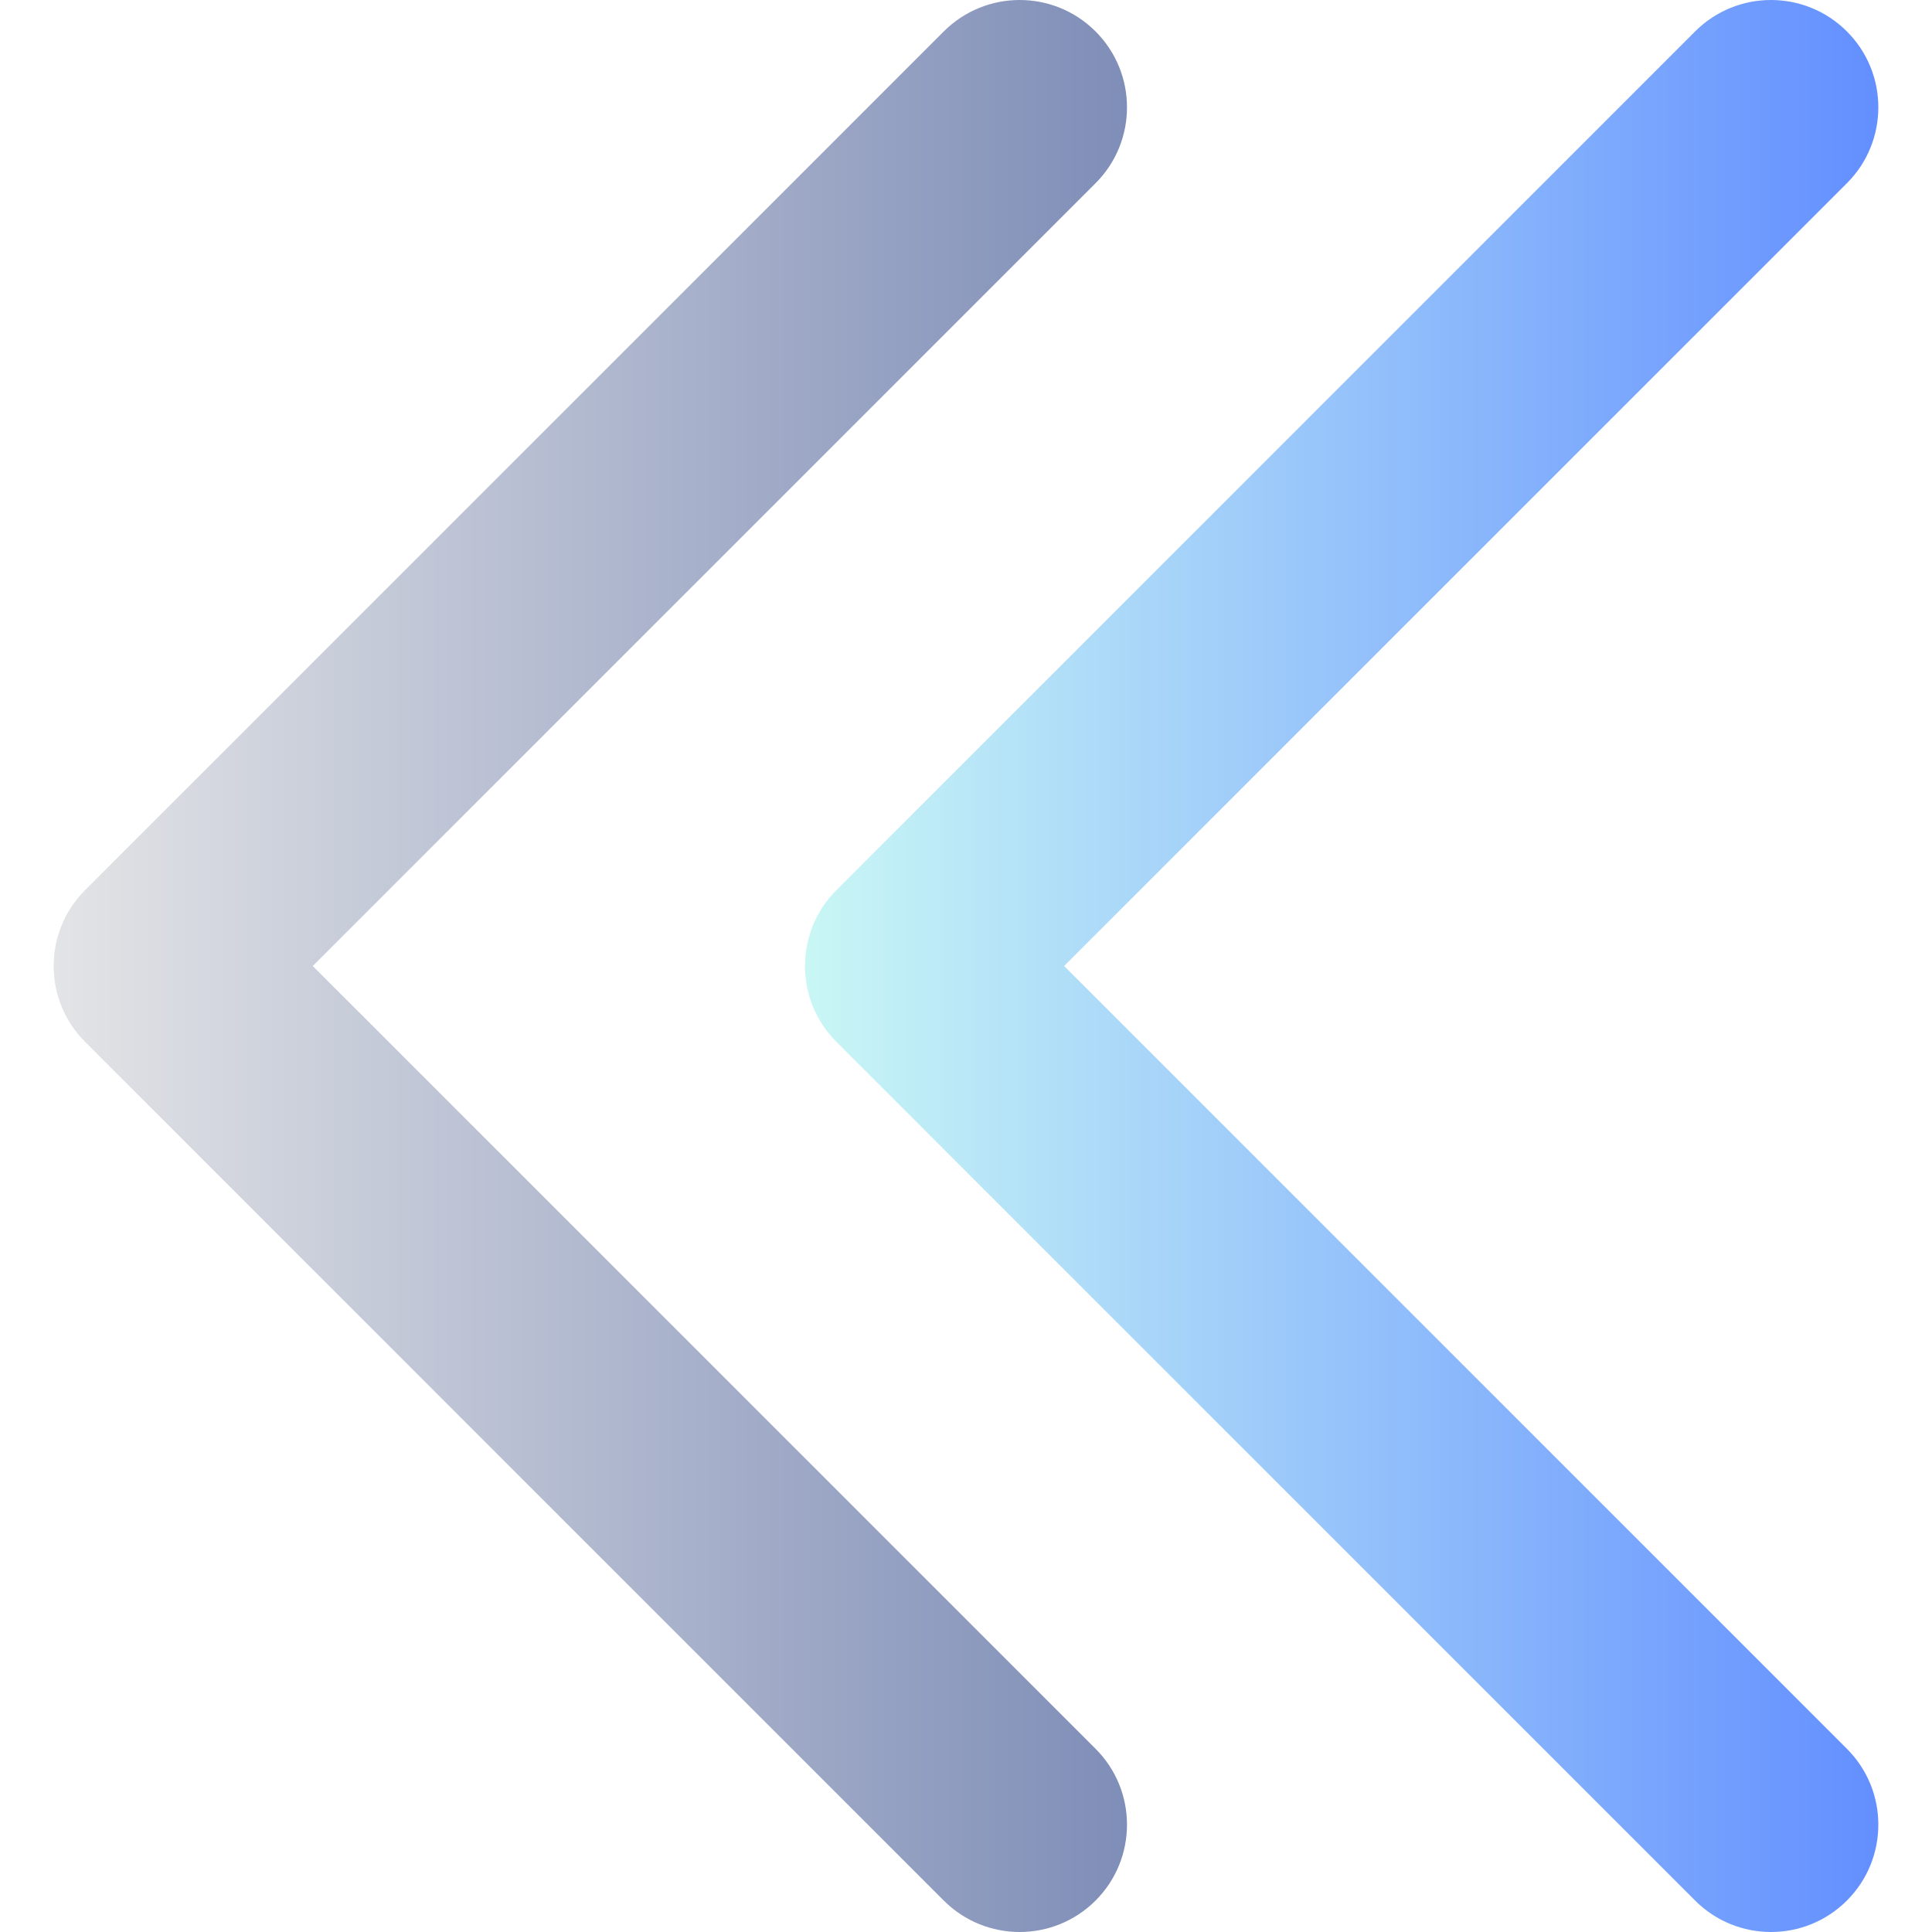
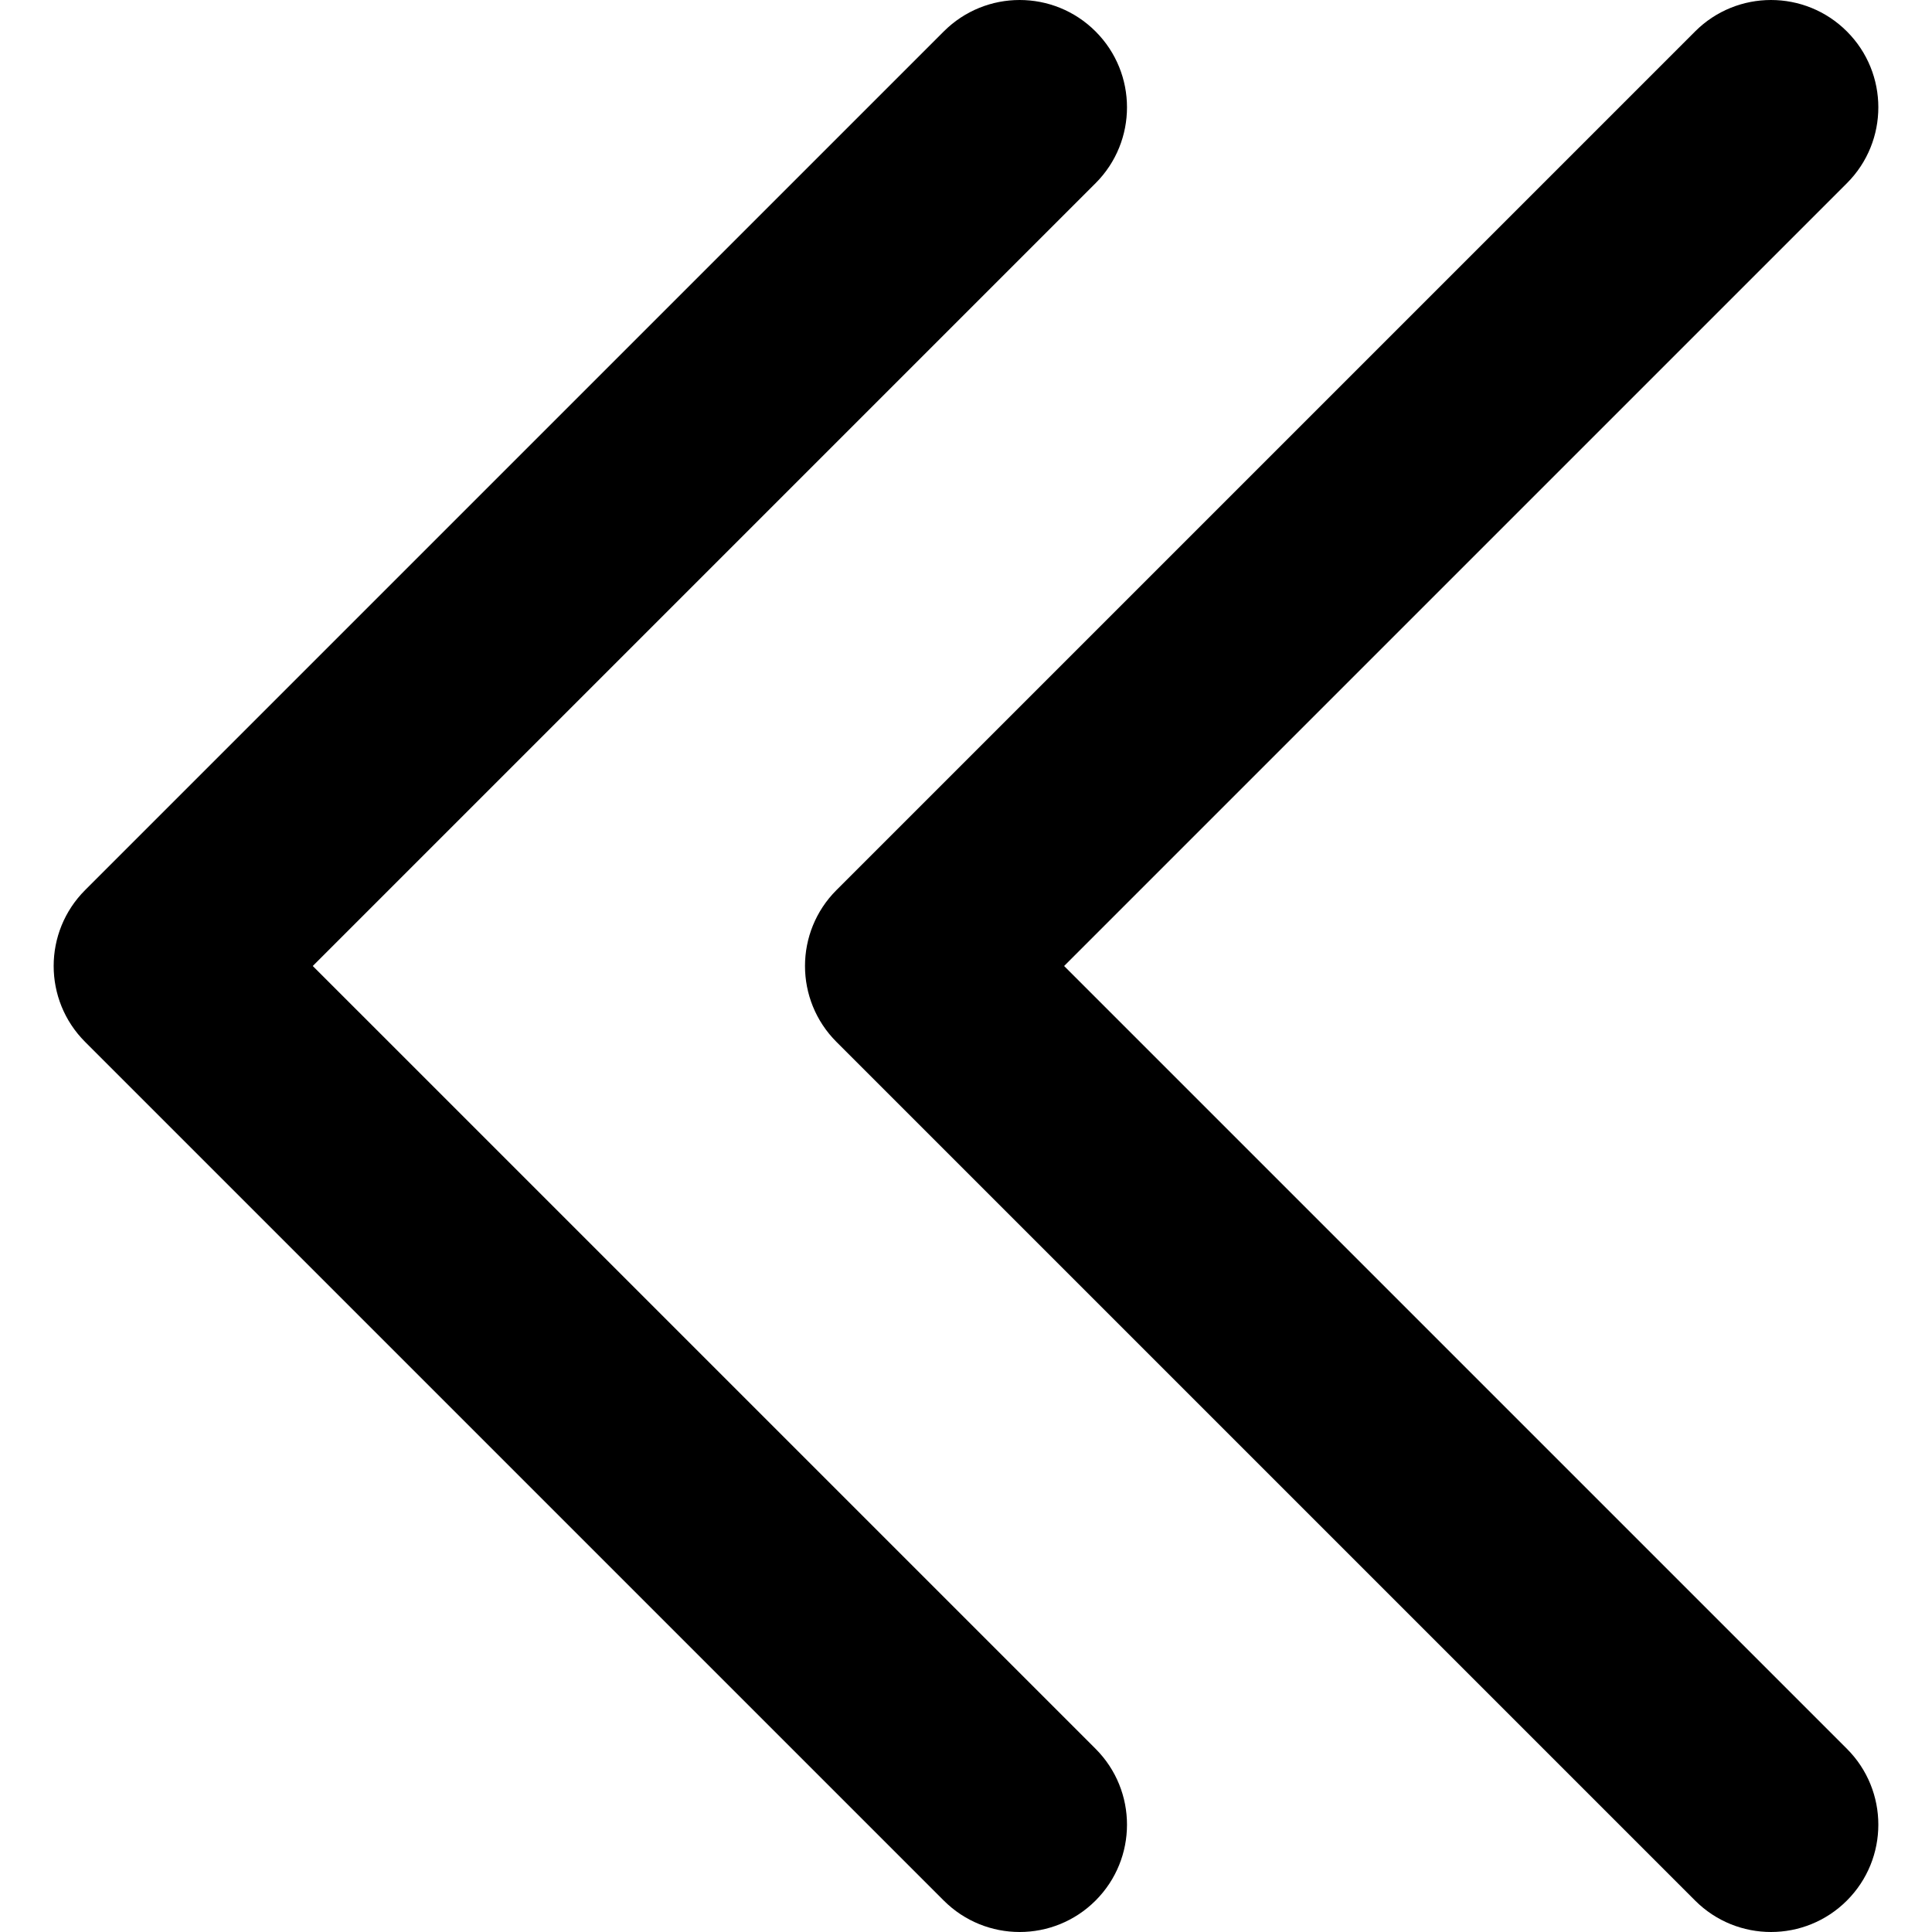
- <svg xmlns="http://www.w3.org/2000/svg" enable-background="new 0 0 512 512" viewBox="0 0 512 512" width="200" height="200">
+ <svg xmlns="http://www.w3.org/2000/svg" enableBackground="new 0 0 512 512" viewBox="0 0 512 512" width="200" height="200">
  <linearGradient id="a" x1="213.333" x2="497.779" y1="255" y2="255" gradientTransform="matrix(1 0 0 -1 0 511)" gradientUnits="userSpaceOnUse">
-     <stop offset="0" stop-color="#c9f7f5" class="stopColorc9f7f5 svgShape" />
-     <stop offset="1" stop-color="#638fff" class="stopColor47ebda svgShape" />
+     <stop offset="0" stopColor="#c9f7f5" class="stopColorc9f7f5 svgShape" />
+     <stop offset="1" stopColor="#638fff" class="stopColor47ebda svgShape" />
  </linearGradient>
  <path fill="url(#a)" d="M469.334,512c-7.278,0-14.556-2.778-20.111-8.33L221.667,276.114    c-11.111-11.111-11.111-29.118,0-40.229L449.223,8.328c11.111-11.104,29.111-11.104,40.222,0    c11.111,11.111,11.111,29.118,0,40.229L282,255.999l207.445,207.442c11.111,11.111,11.111,29.118,0,40.229    C483.89,509.222,476.612,512,469.334,512z" />
  <linearGradient id="b" x1="14.222" x2="298.667" y1="255" y2="255" gradientTransform="matrix(1 0 0 -1 0 511)" gradientUnits="userSpaceOnUse">
-     <stop offset="0" stop-color="#e3e4e6" class="stopColore3e4e6 svgShape" />
-     <stop offset="1" stop-color="#7f8eb8" class="stopColor7f8eb8 svgShape" />
+     <stop offset="0" stopColor="#e3e4e6" class="stopColore3e4e6 svgShape" />
+     <stop offset="1" stopColor="#7f8eb8" class="stopColor7f8eb8 svgShape" />
  </linearGradient>
  <path fill="url(#b)" d="M270.222,512    c-7.278,0-14.556-2.778-20.111-8.33L22.555,276.114c-11.111-11.111-11.111-29.118,0-40.229L250.111,8.328    c11.111-11.104,29.111-11.104,40.222,0c11.111,11.111,11.111,29.118,0,40.229L82.888,255.999l207.445,207.442    c11.111,11.111,11.111,29.118,0,40.229C284.778,509.222,277.5,512,270.222,512z" />
</svg>
